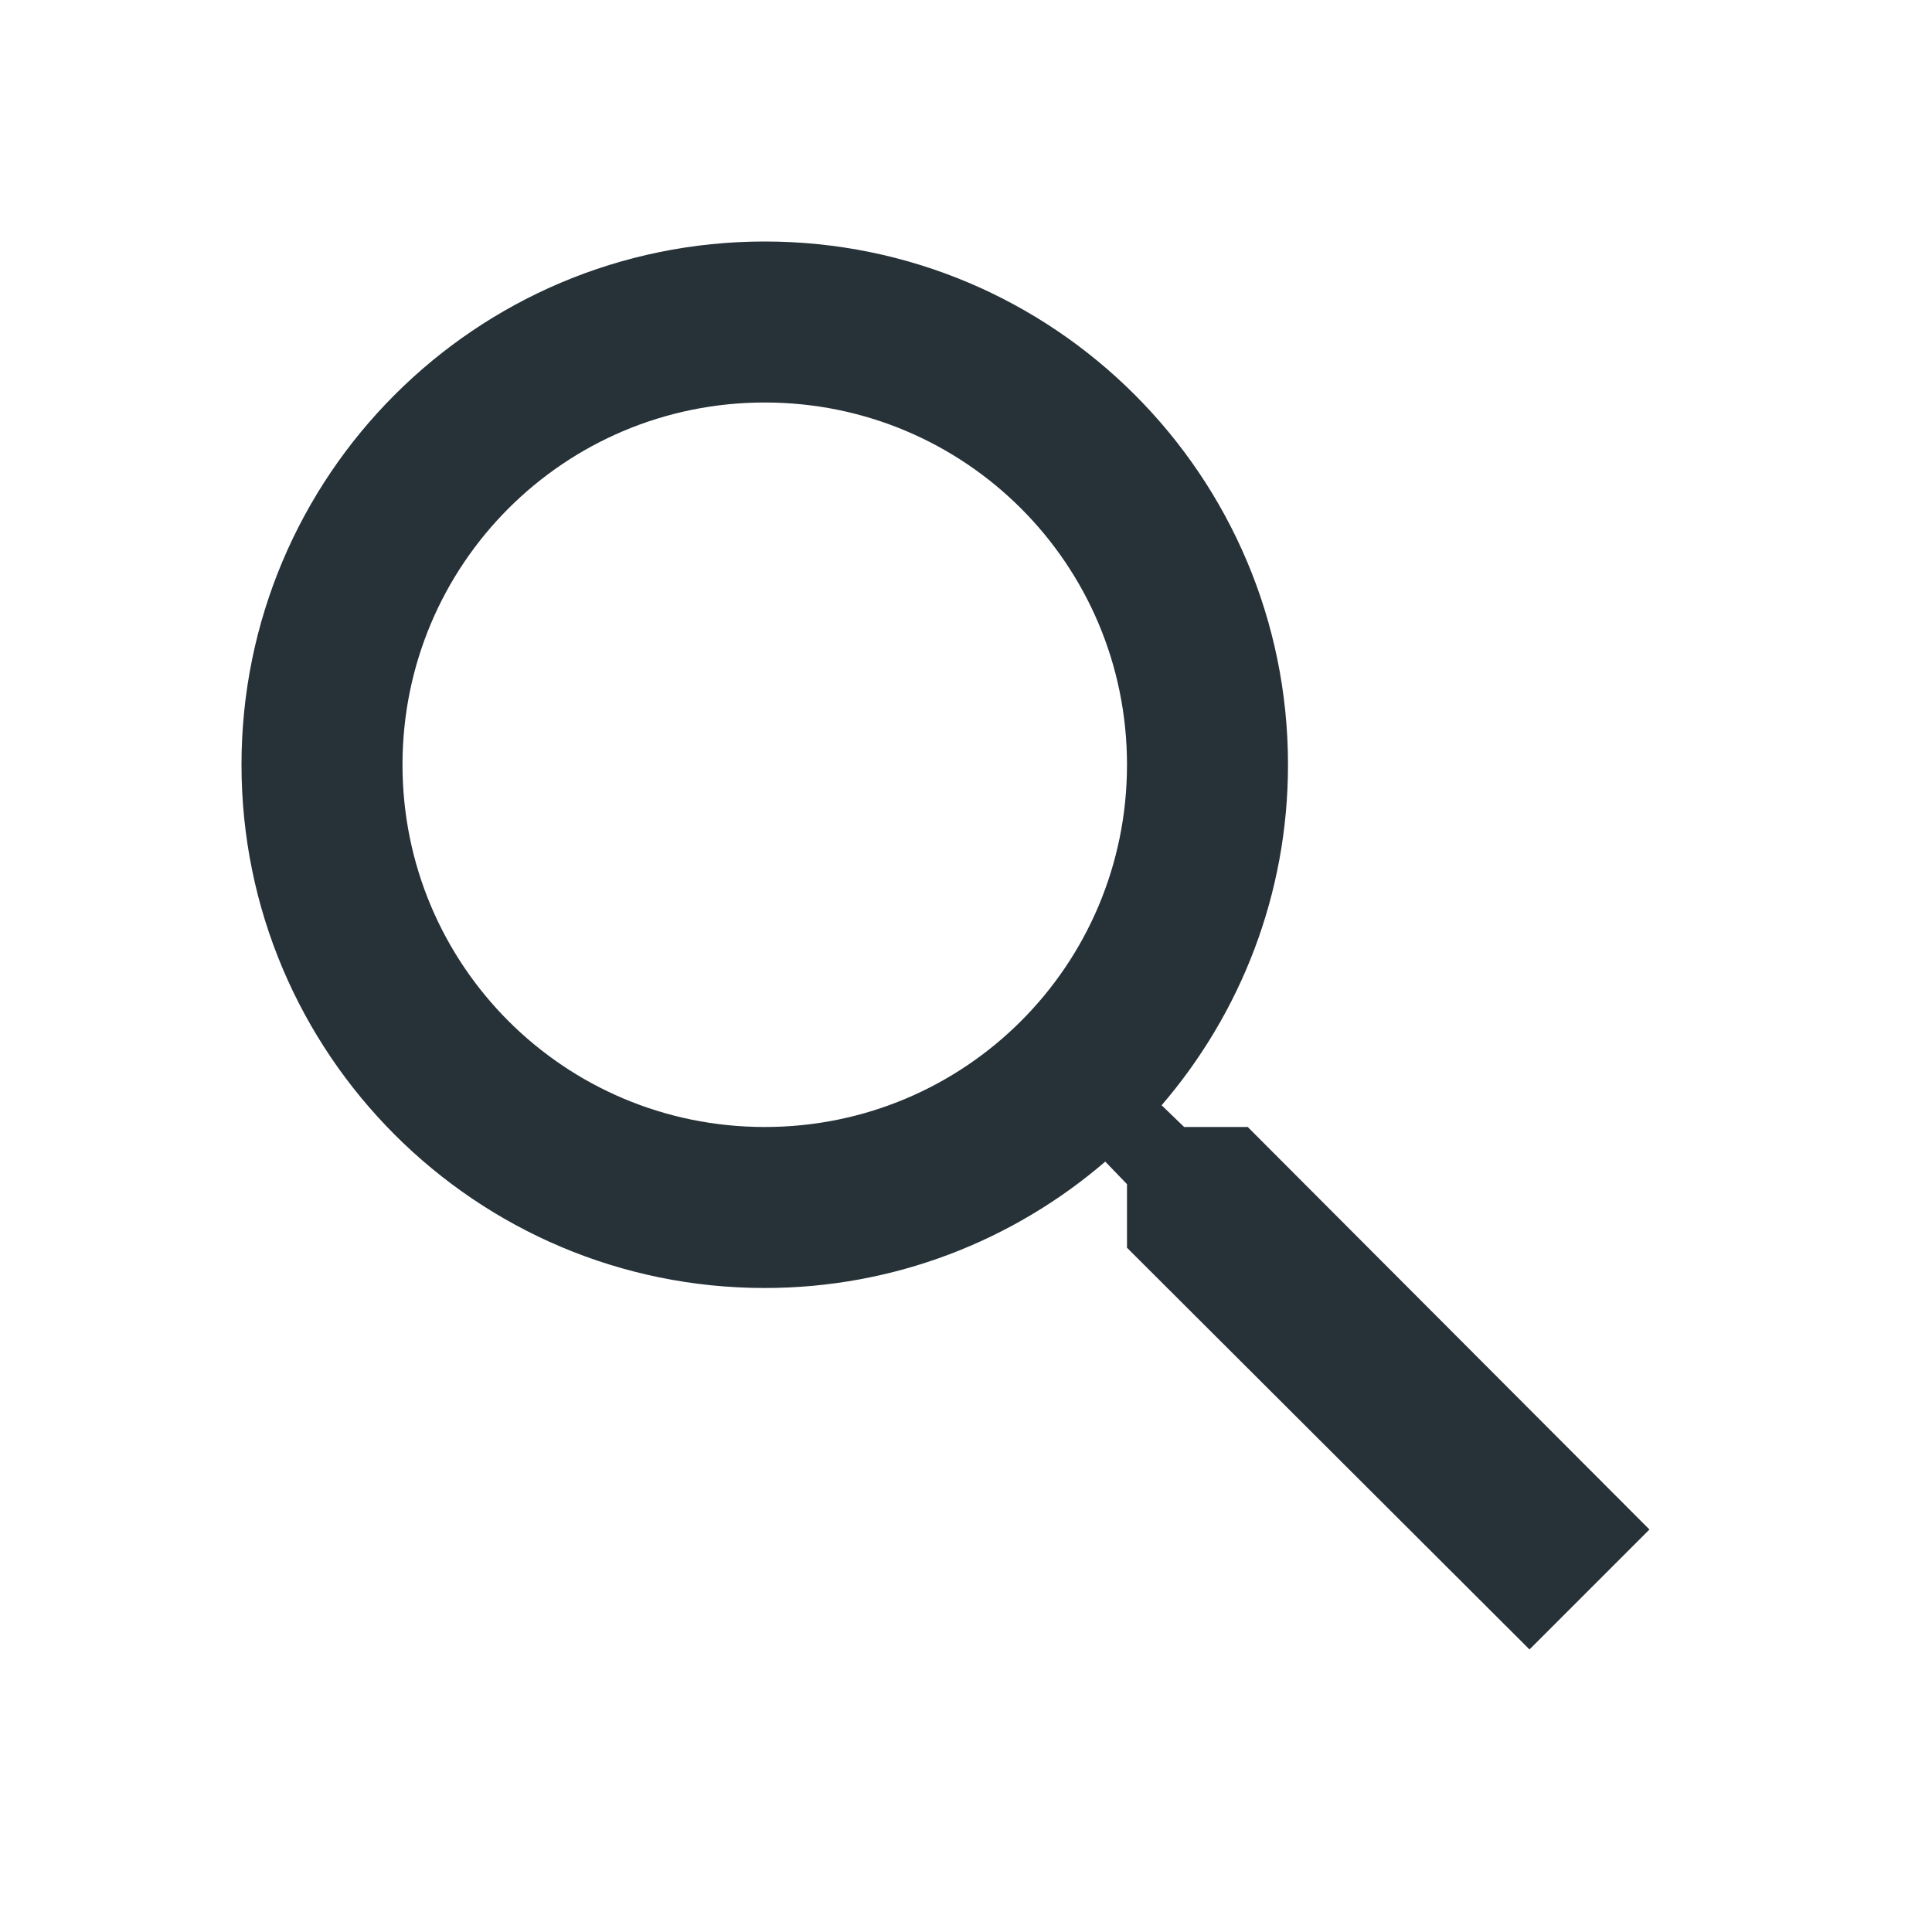
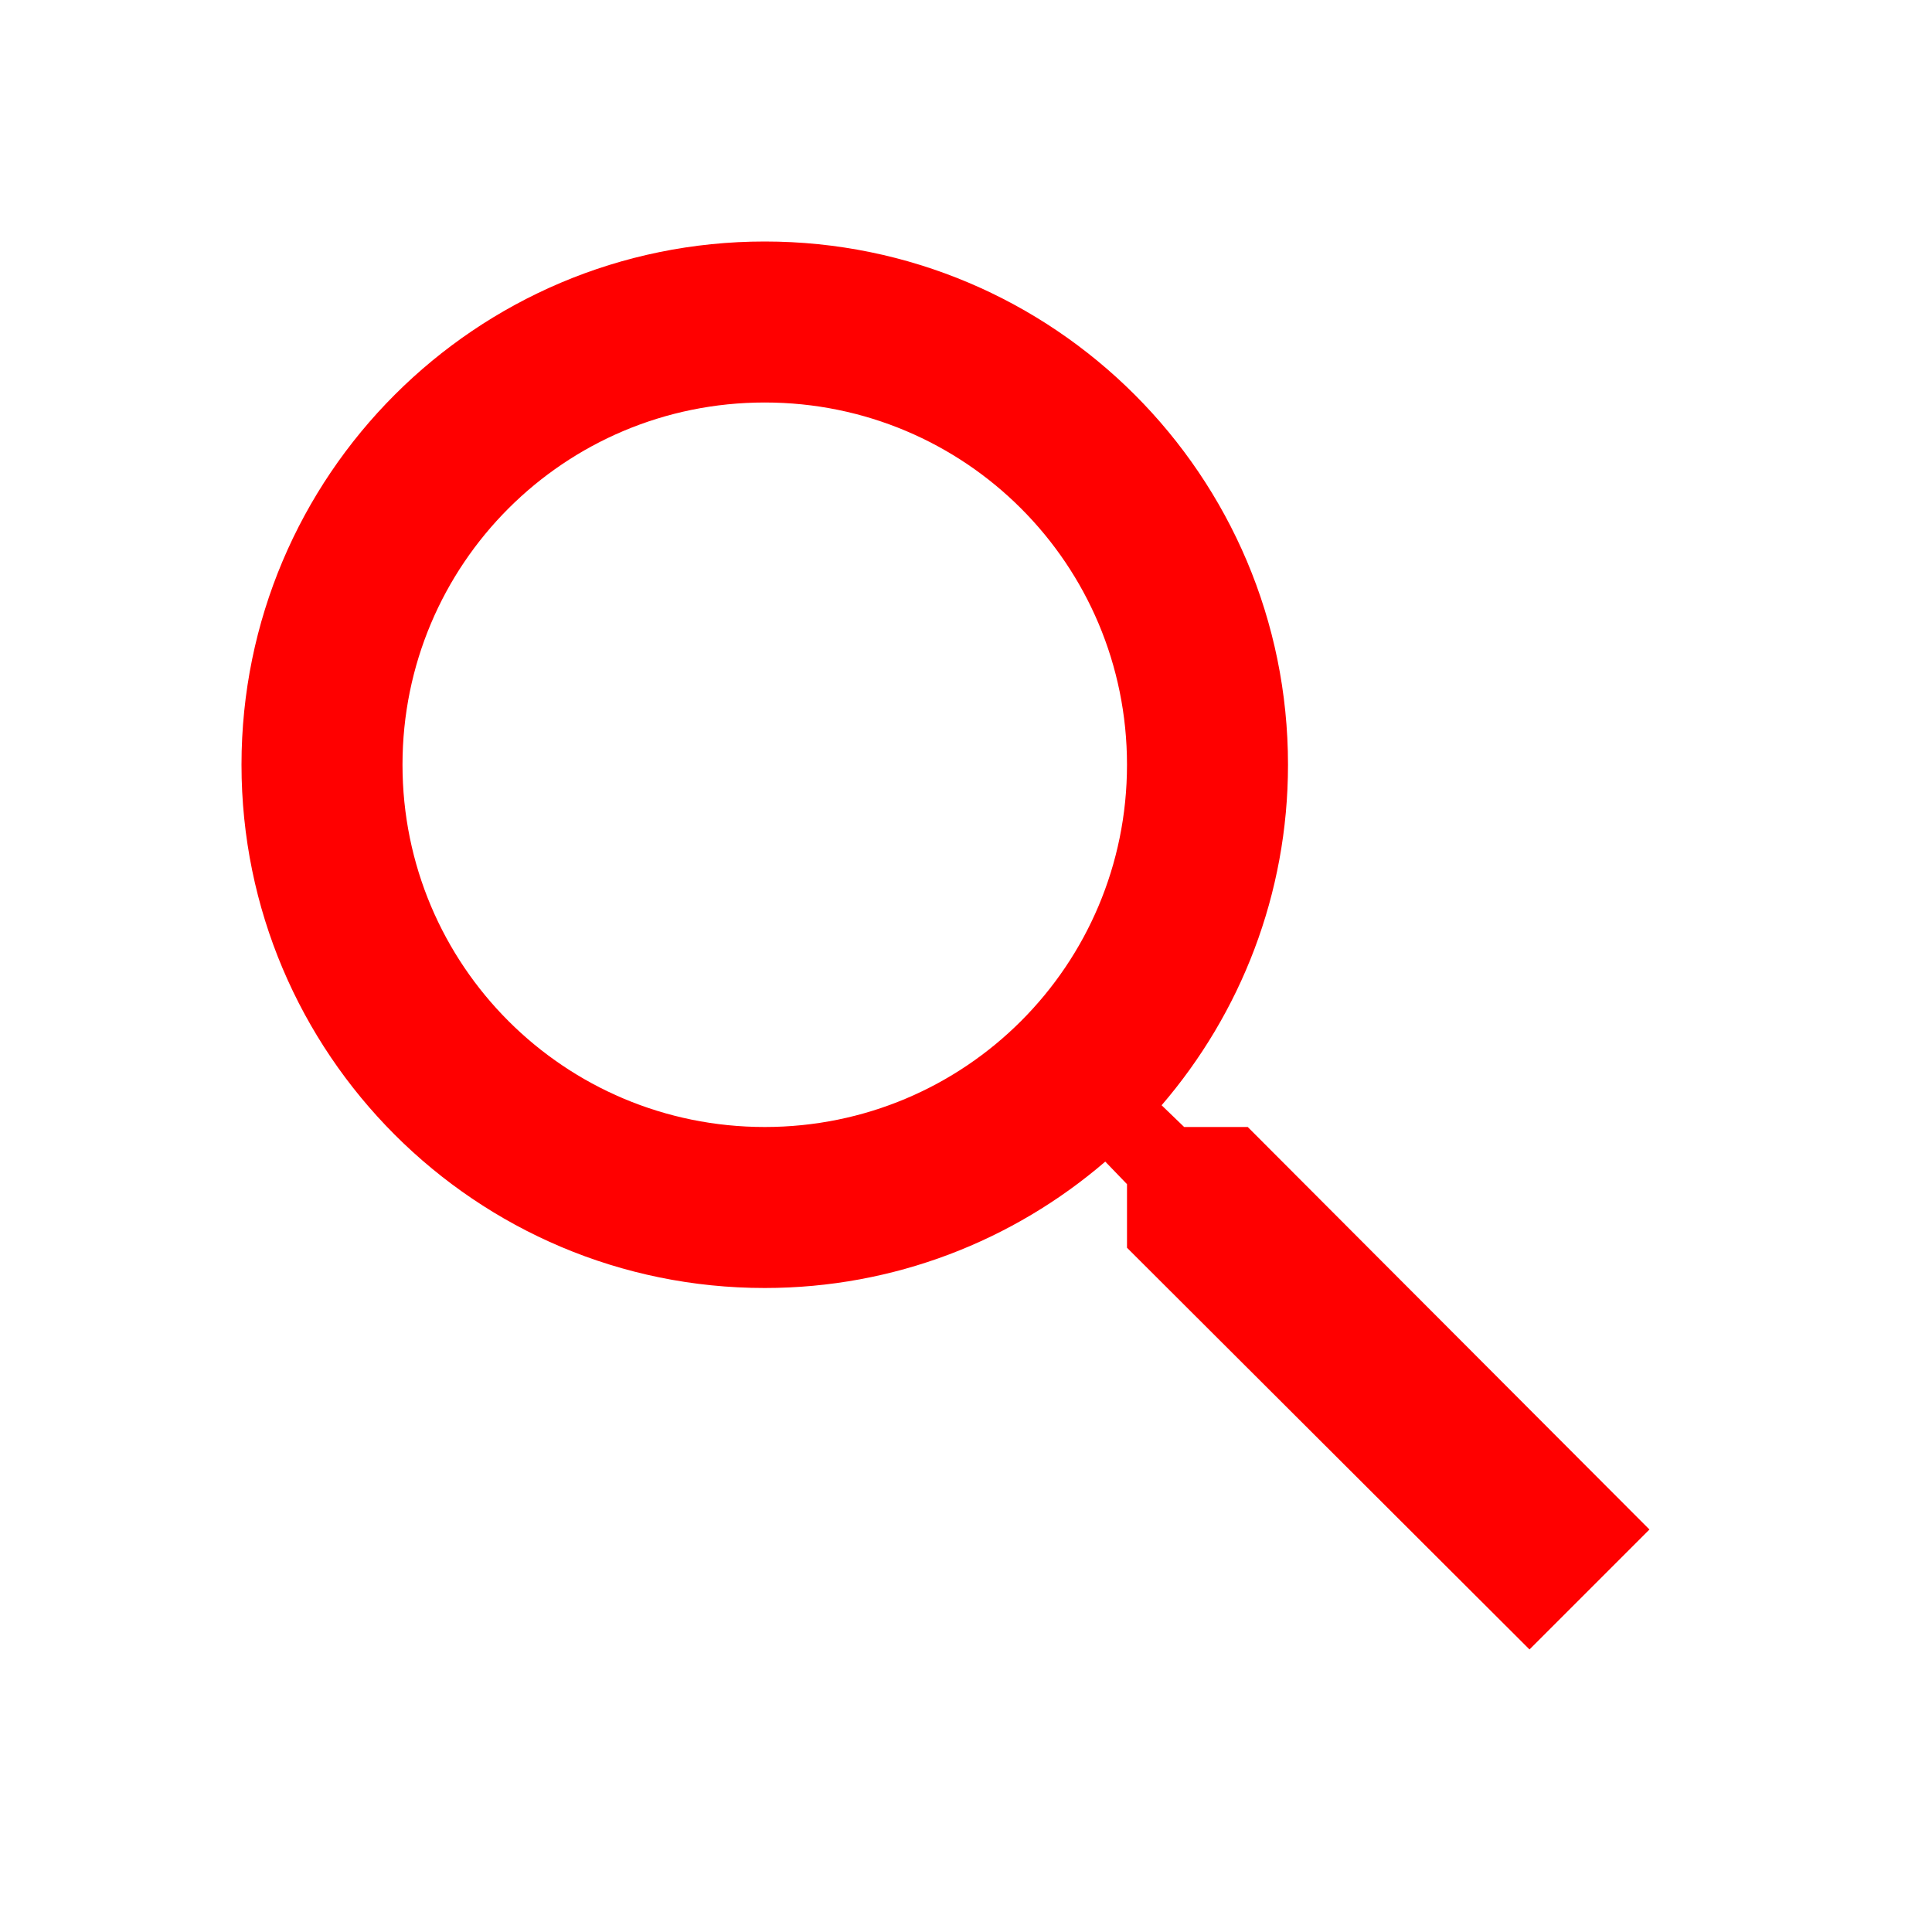
- <svg xmlns="http://www.w3.org/2000/svg" width="24" height="24" viewBox="0 0 24 24" fill="#263238">
-   <path d="M15.5 14H14.71L14.43 13.73C15.41 12.59 16 11.11 16 9.5C16 5.91 13.09 3 9.5 3C5.91 3 3 5.91 3 9.5C3 13.09 5.91 16 9.5 16C11.11 16 12.59 15.41 13.73 14.43L14 14.71V15.5L19 20.49L20.49 19L15.5 14ZM9.5 14C7.01 14 5 11.99 5 9.5C5 7.01 7.01 5 9.5 5C11.99 5 14 7.01 14 9.5C14 11.99 11.99 14 9.5 14Z" />
+ <svg xmlns="http://www.w3.org/2000/svg" width="24" height="24" viewBox="0 0 24 24" fill="none">
+   <path d="M15.5 14H14.71L14.43 13.73C15.41 12.59 16 11.11 16 9.5C16 5.91 13.09 3 9.5 3C5.91 3 3 5.91 3 9.5C3 13.09 5.91 16 9.5 16C11.11 16 12.59 15.41 13.73 14.43L14 14.71V15.5L19 20.49L20.49 19L15.5 14ZM9.5 14C7.01 14 5 11.99 5 9.5C5 7.01 7.01 5 9.5 5C11.99 5 14 7.01 14 9.5C14 11.99 11.99 14 9.5 14Z" fill="#FF0000" />
</svg>
